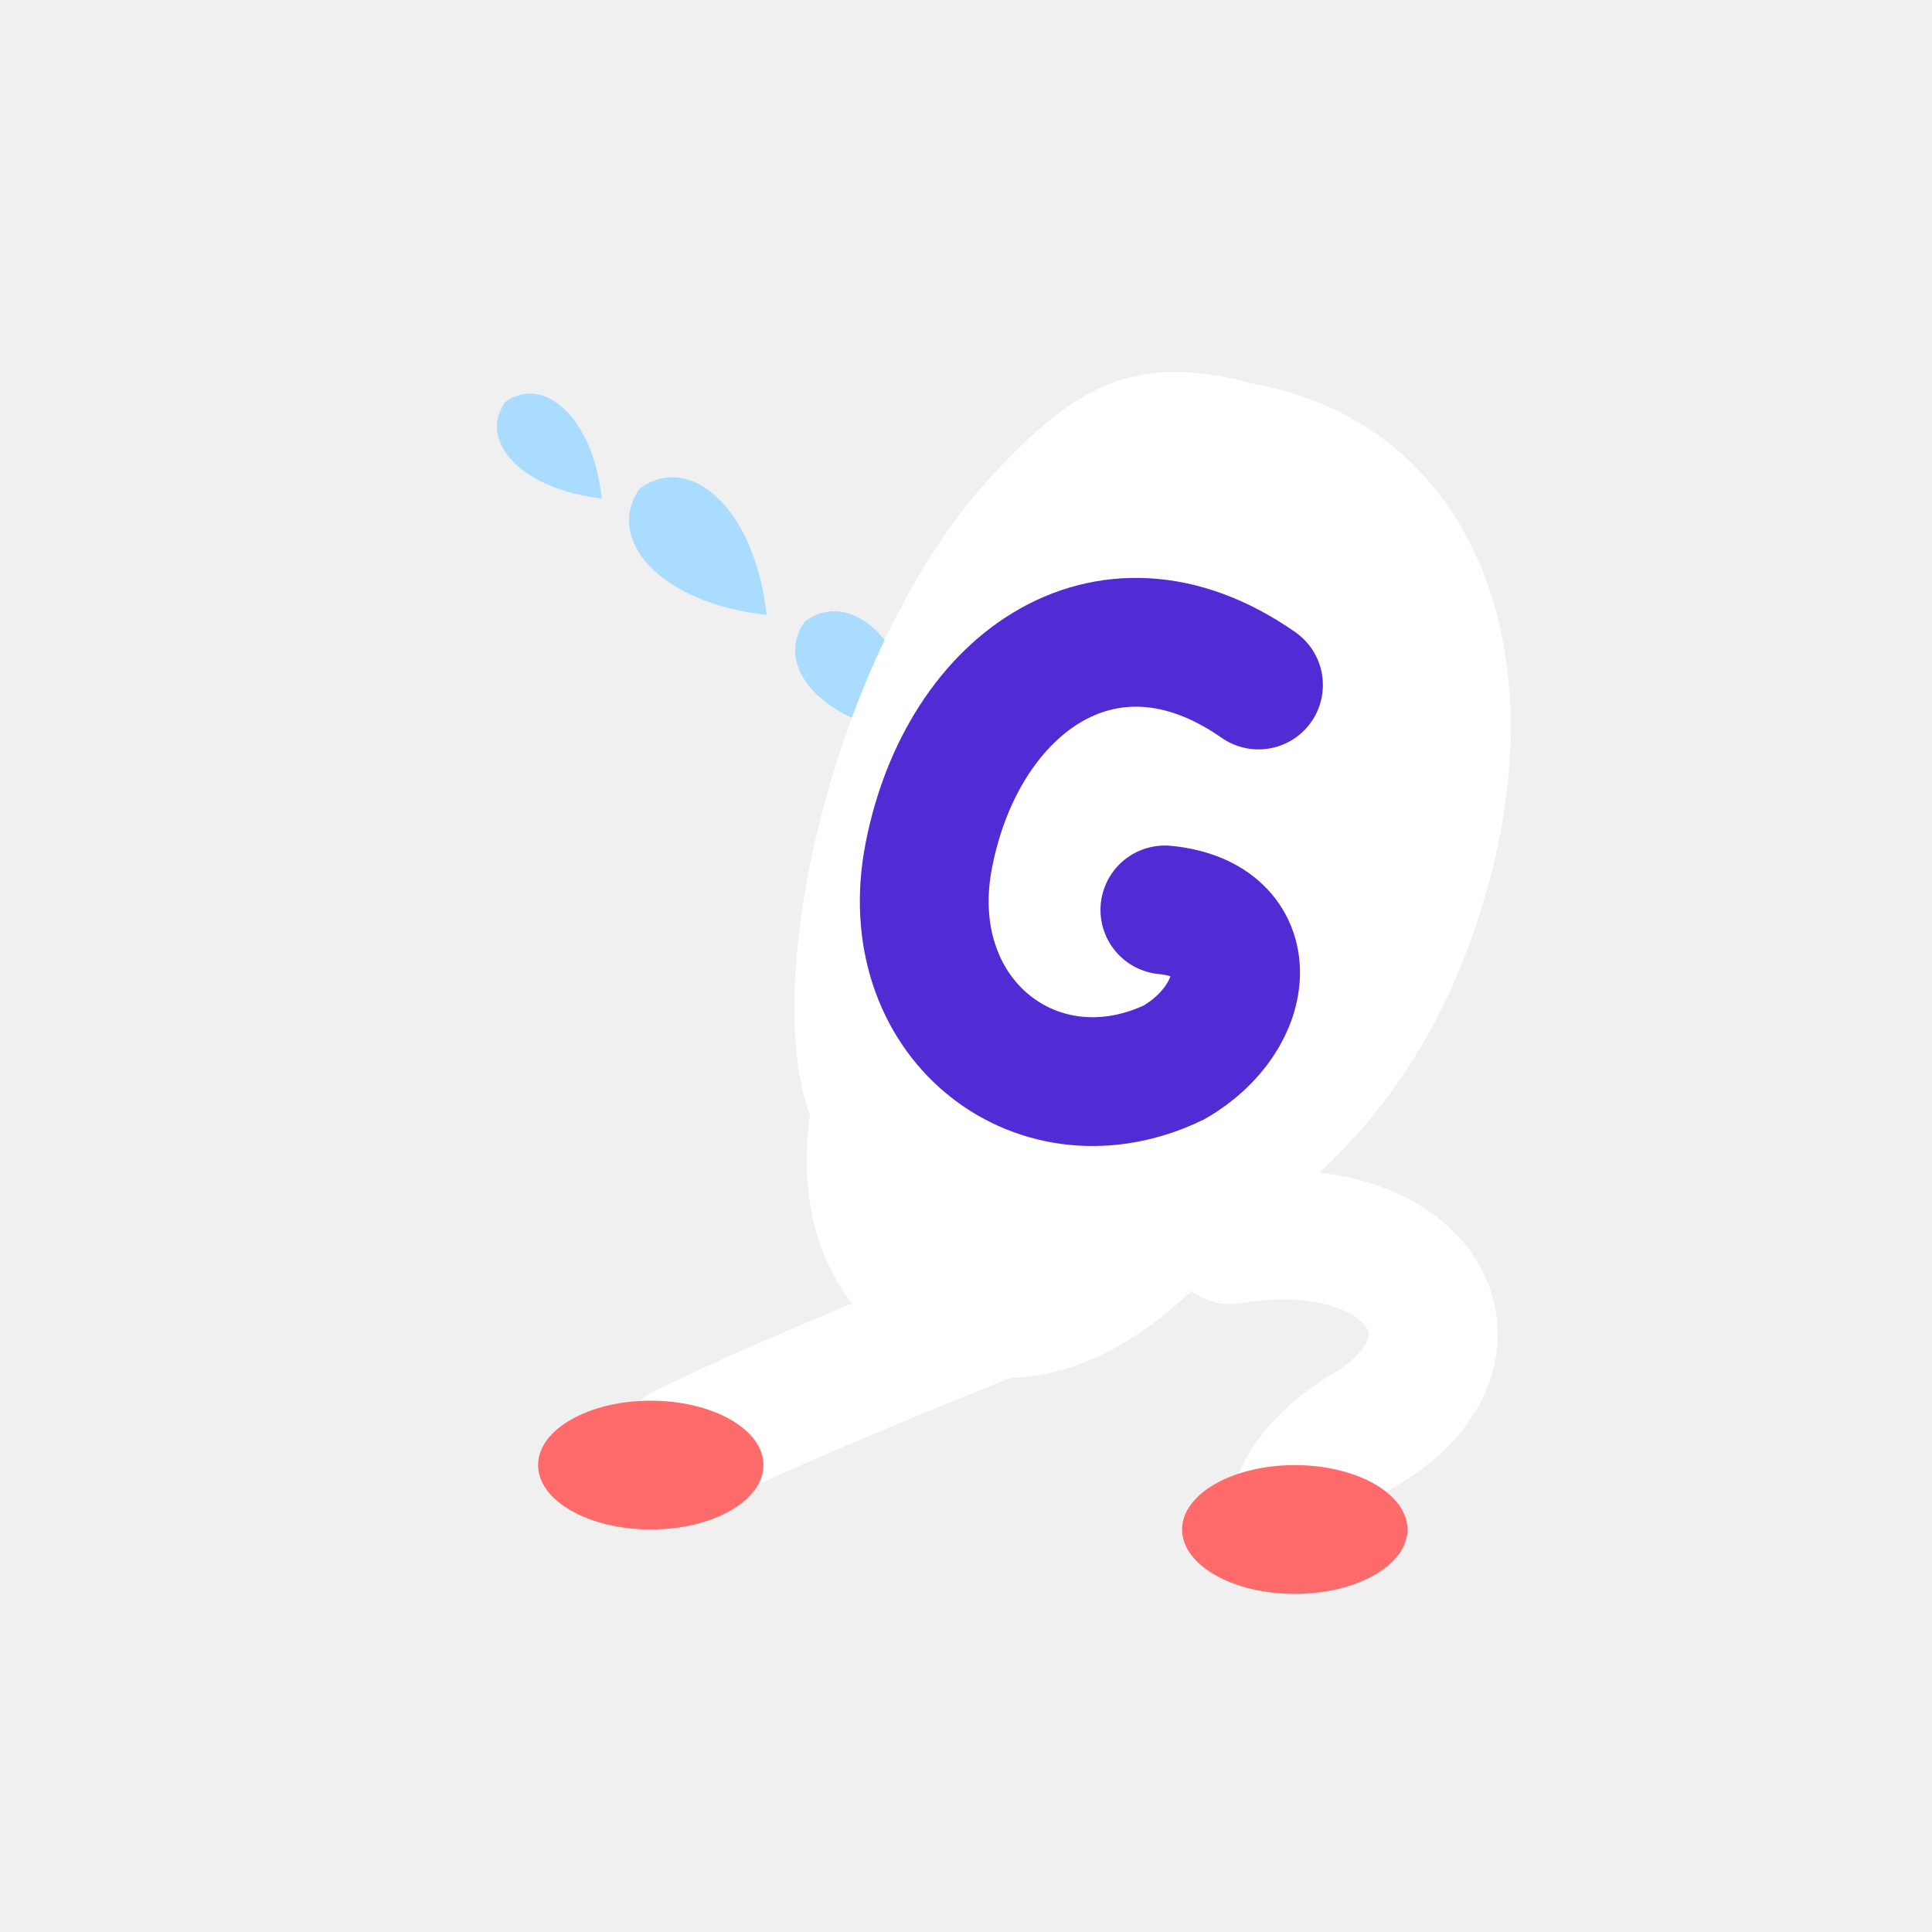
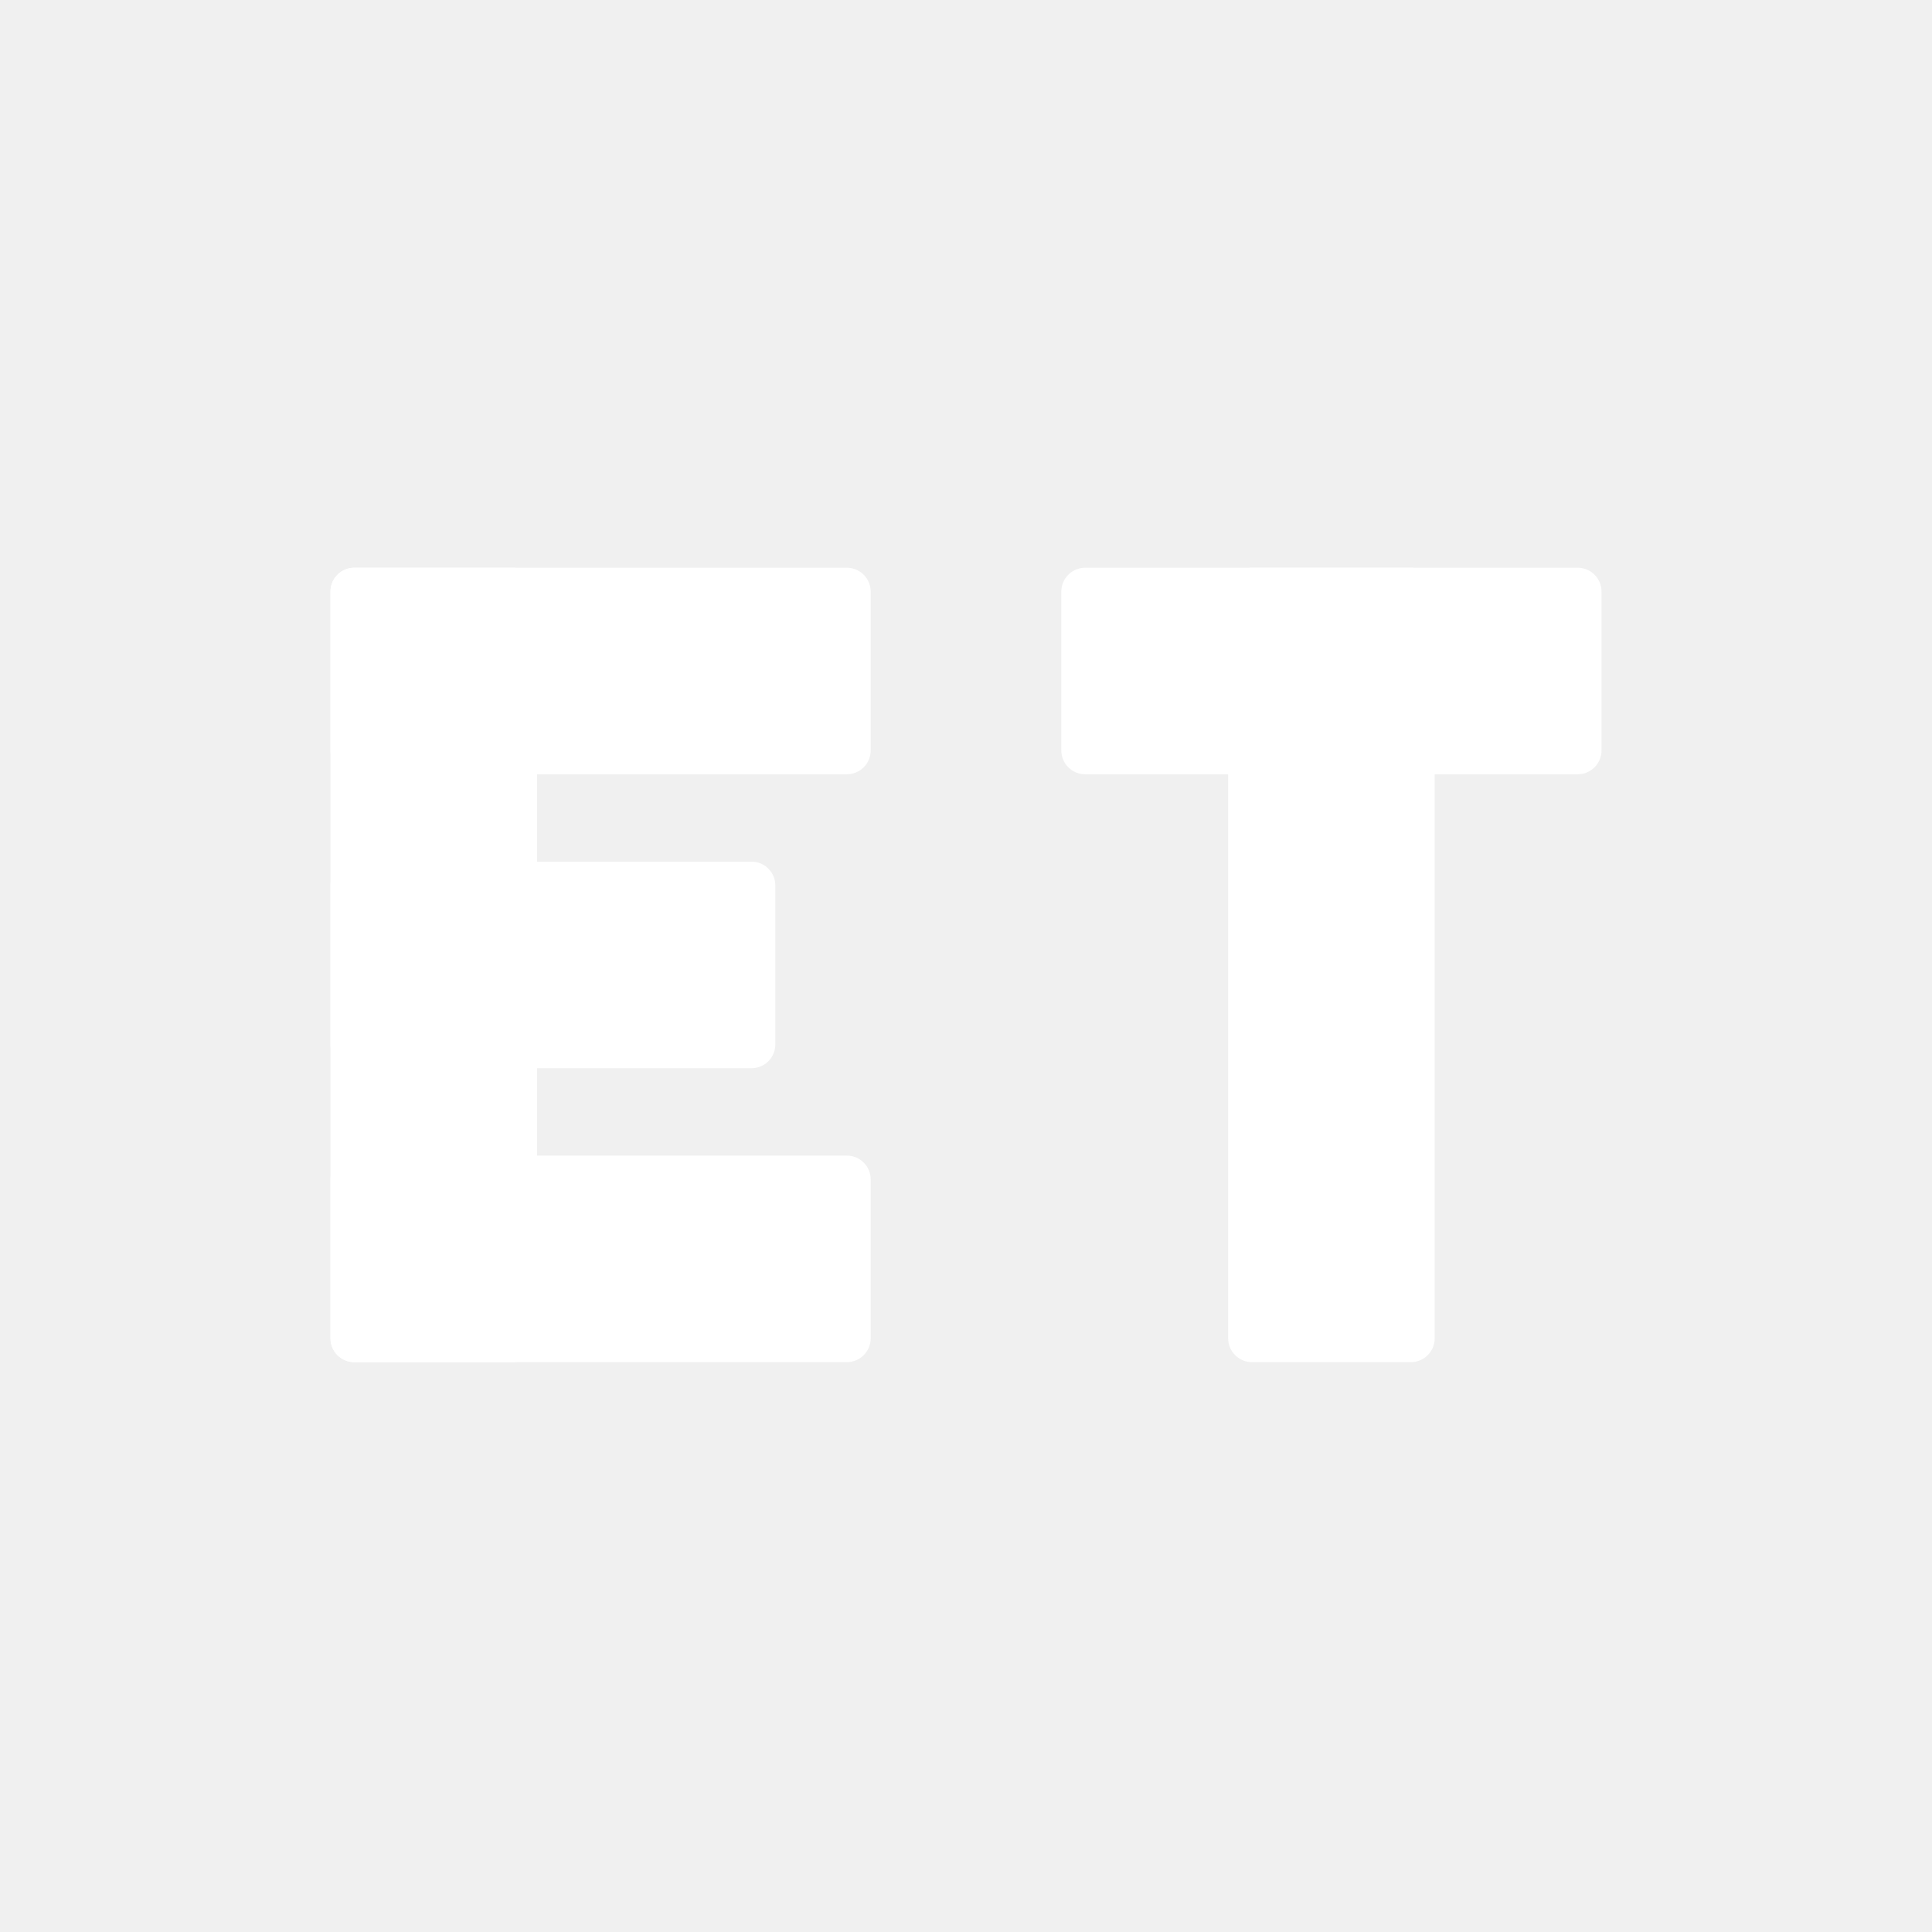
<svg xmlns="http://www.w3.org/2000/svg" width="456" height="456" viewBox="0 0 456 456" version="1.1">
-   <g transform="translate(70 38) scale(3.8)">
-     <g fill="#A9DCFF">
-       <g transform="translate(34 31) rotate(135) scale(0.95)">
-         <path d="M0 -7 C4 -2 3.6 3 0 3.6 C-3.6 3 -4 -2 0 -7 Z" />
-       </g>
-       <g transform="translate(24 23) rotate(135) scale(1.05)">
-         <path d="M0 -7 C4 -2 3.6 3 0 3.6 C-3.6 3 -4 -2 0 -7 Z" />
-       </g>
-       <g transform="translate(15 17) rotate(135) scale(0.8)">
-         <path d="M0 -7 C4 -2 3.6 3 0 3.6 C-3.6 3 -4 -2 0 -7 Z" />
-       </g>
-     </g>
-     <g stroke="#ffffff" stroke-width="8" stroke-linecap="round" fill="none">
-       <path d="M50 69 C40 73 30 77 24 80" />
-       <path d="M58 67 C70 65 75 74 66 79 C63 81 62 83 62 84" />
-     </g>
-     <g fill="#FF6B6B">
-       <ellipse cx="22" cy="81" rx="7" ry="4" />
-       <ellipse cx="62" cy="85" rx="7" ry="4" />
-     </g>
-     <g transform="rotate(15 52 46)">
-       <path d="M51 13 C64 12 73 23 73 39 C73 49 70 57 64 64 C61 71 56 77 49 77 C42 77 37 72 36 64 C31 57 30 37 36 24 C40 16 43 13 51 13 Z" fill="#ffffff" />
-       <path d="M56 31 C45 27 38 36 39 47 C40 57 50 61 57 55 C61 51 60 45 54 46" fill="none" stroke="#512BD4" stroke-width="8" stroke-linecap="round" />
-     </g>
+   <g transform="translate(78 134) scale(1.875)" fill="#ffffff">
+     <rect x="0" y="0" width="26" height="100" rx="3" />
+     <rect x="0" y="0" width="68" height="26" rx="3" />
+     <rect x="0" y="37" width="56" height="26" rx="3" />
+     <rect x="0" y="74" width="68" height="26" rx="3" />
+     <rect x="92" y="0" width="68" height="26" rx="3" />
+     <rect x="113" y="0" width="26" height="100" rx="3" />
  </g>
</svg>
